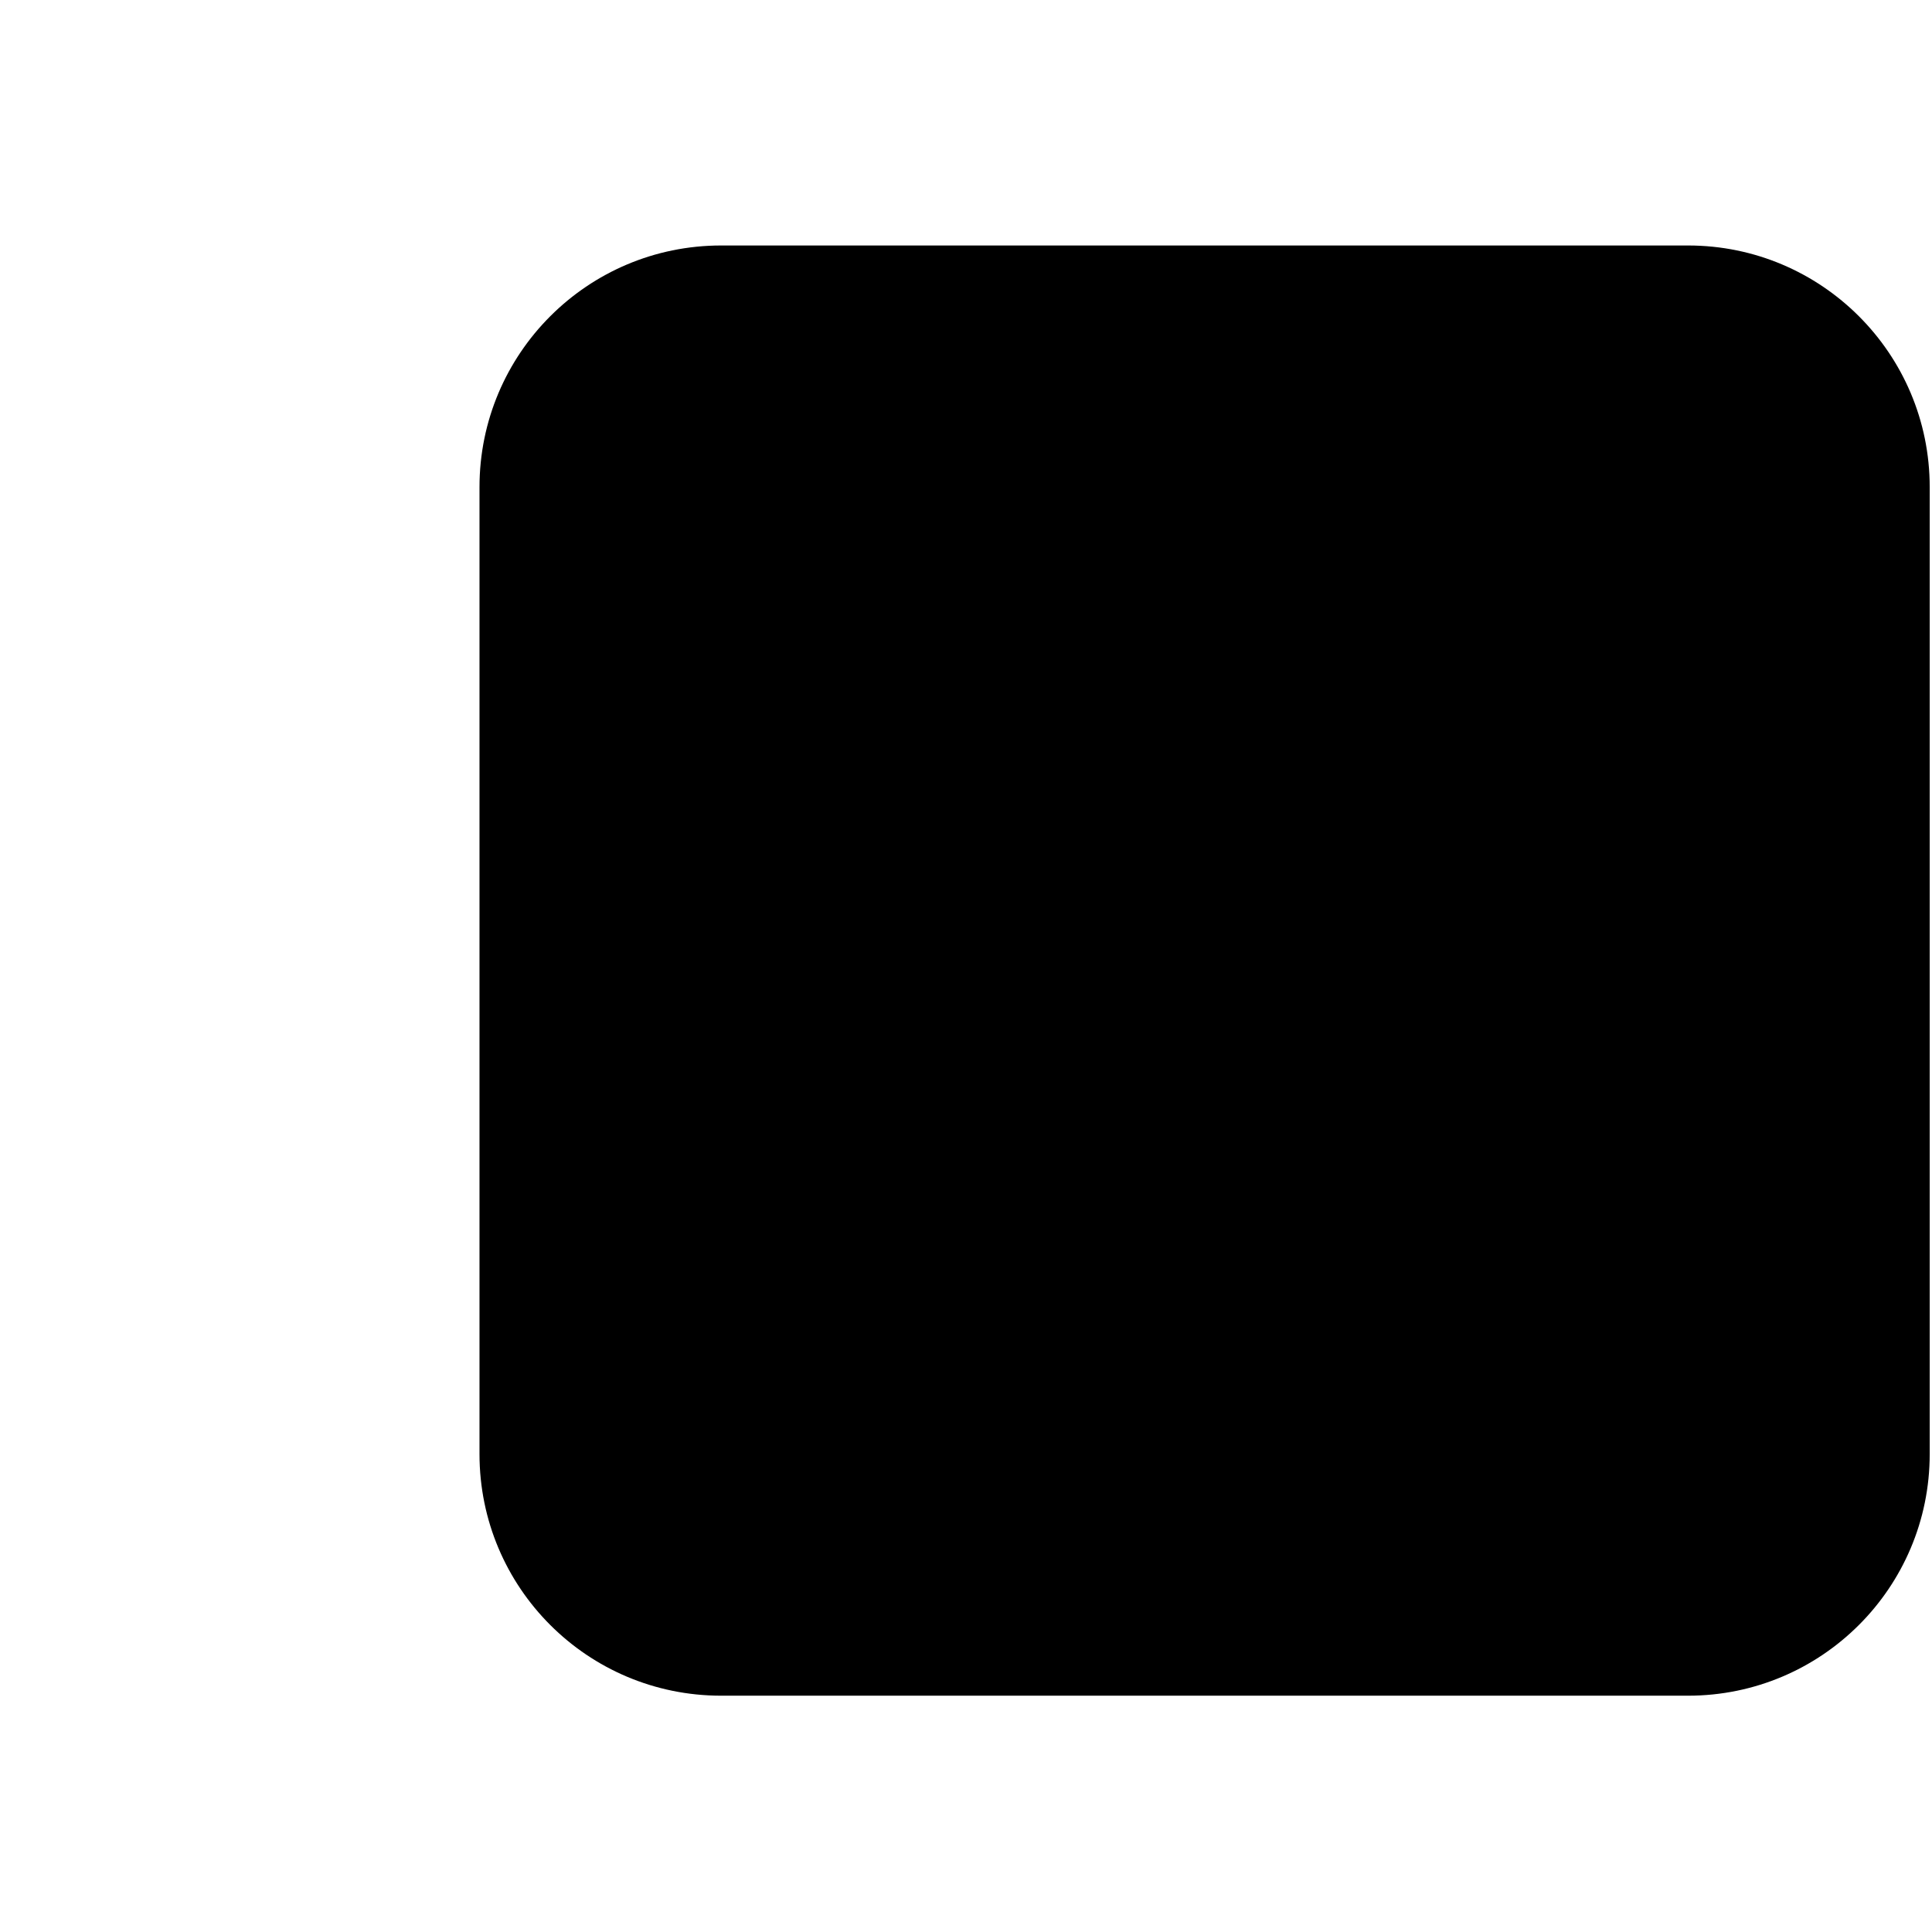
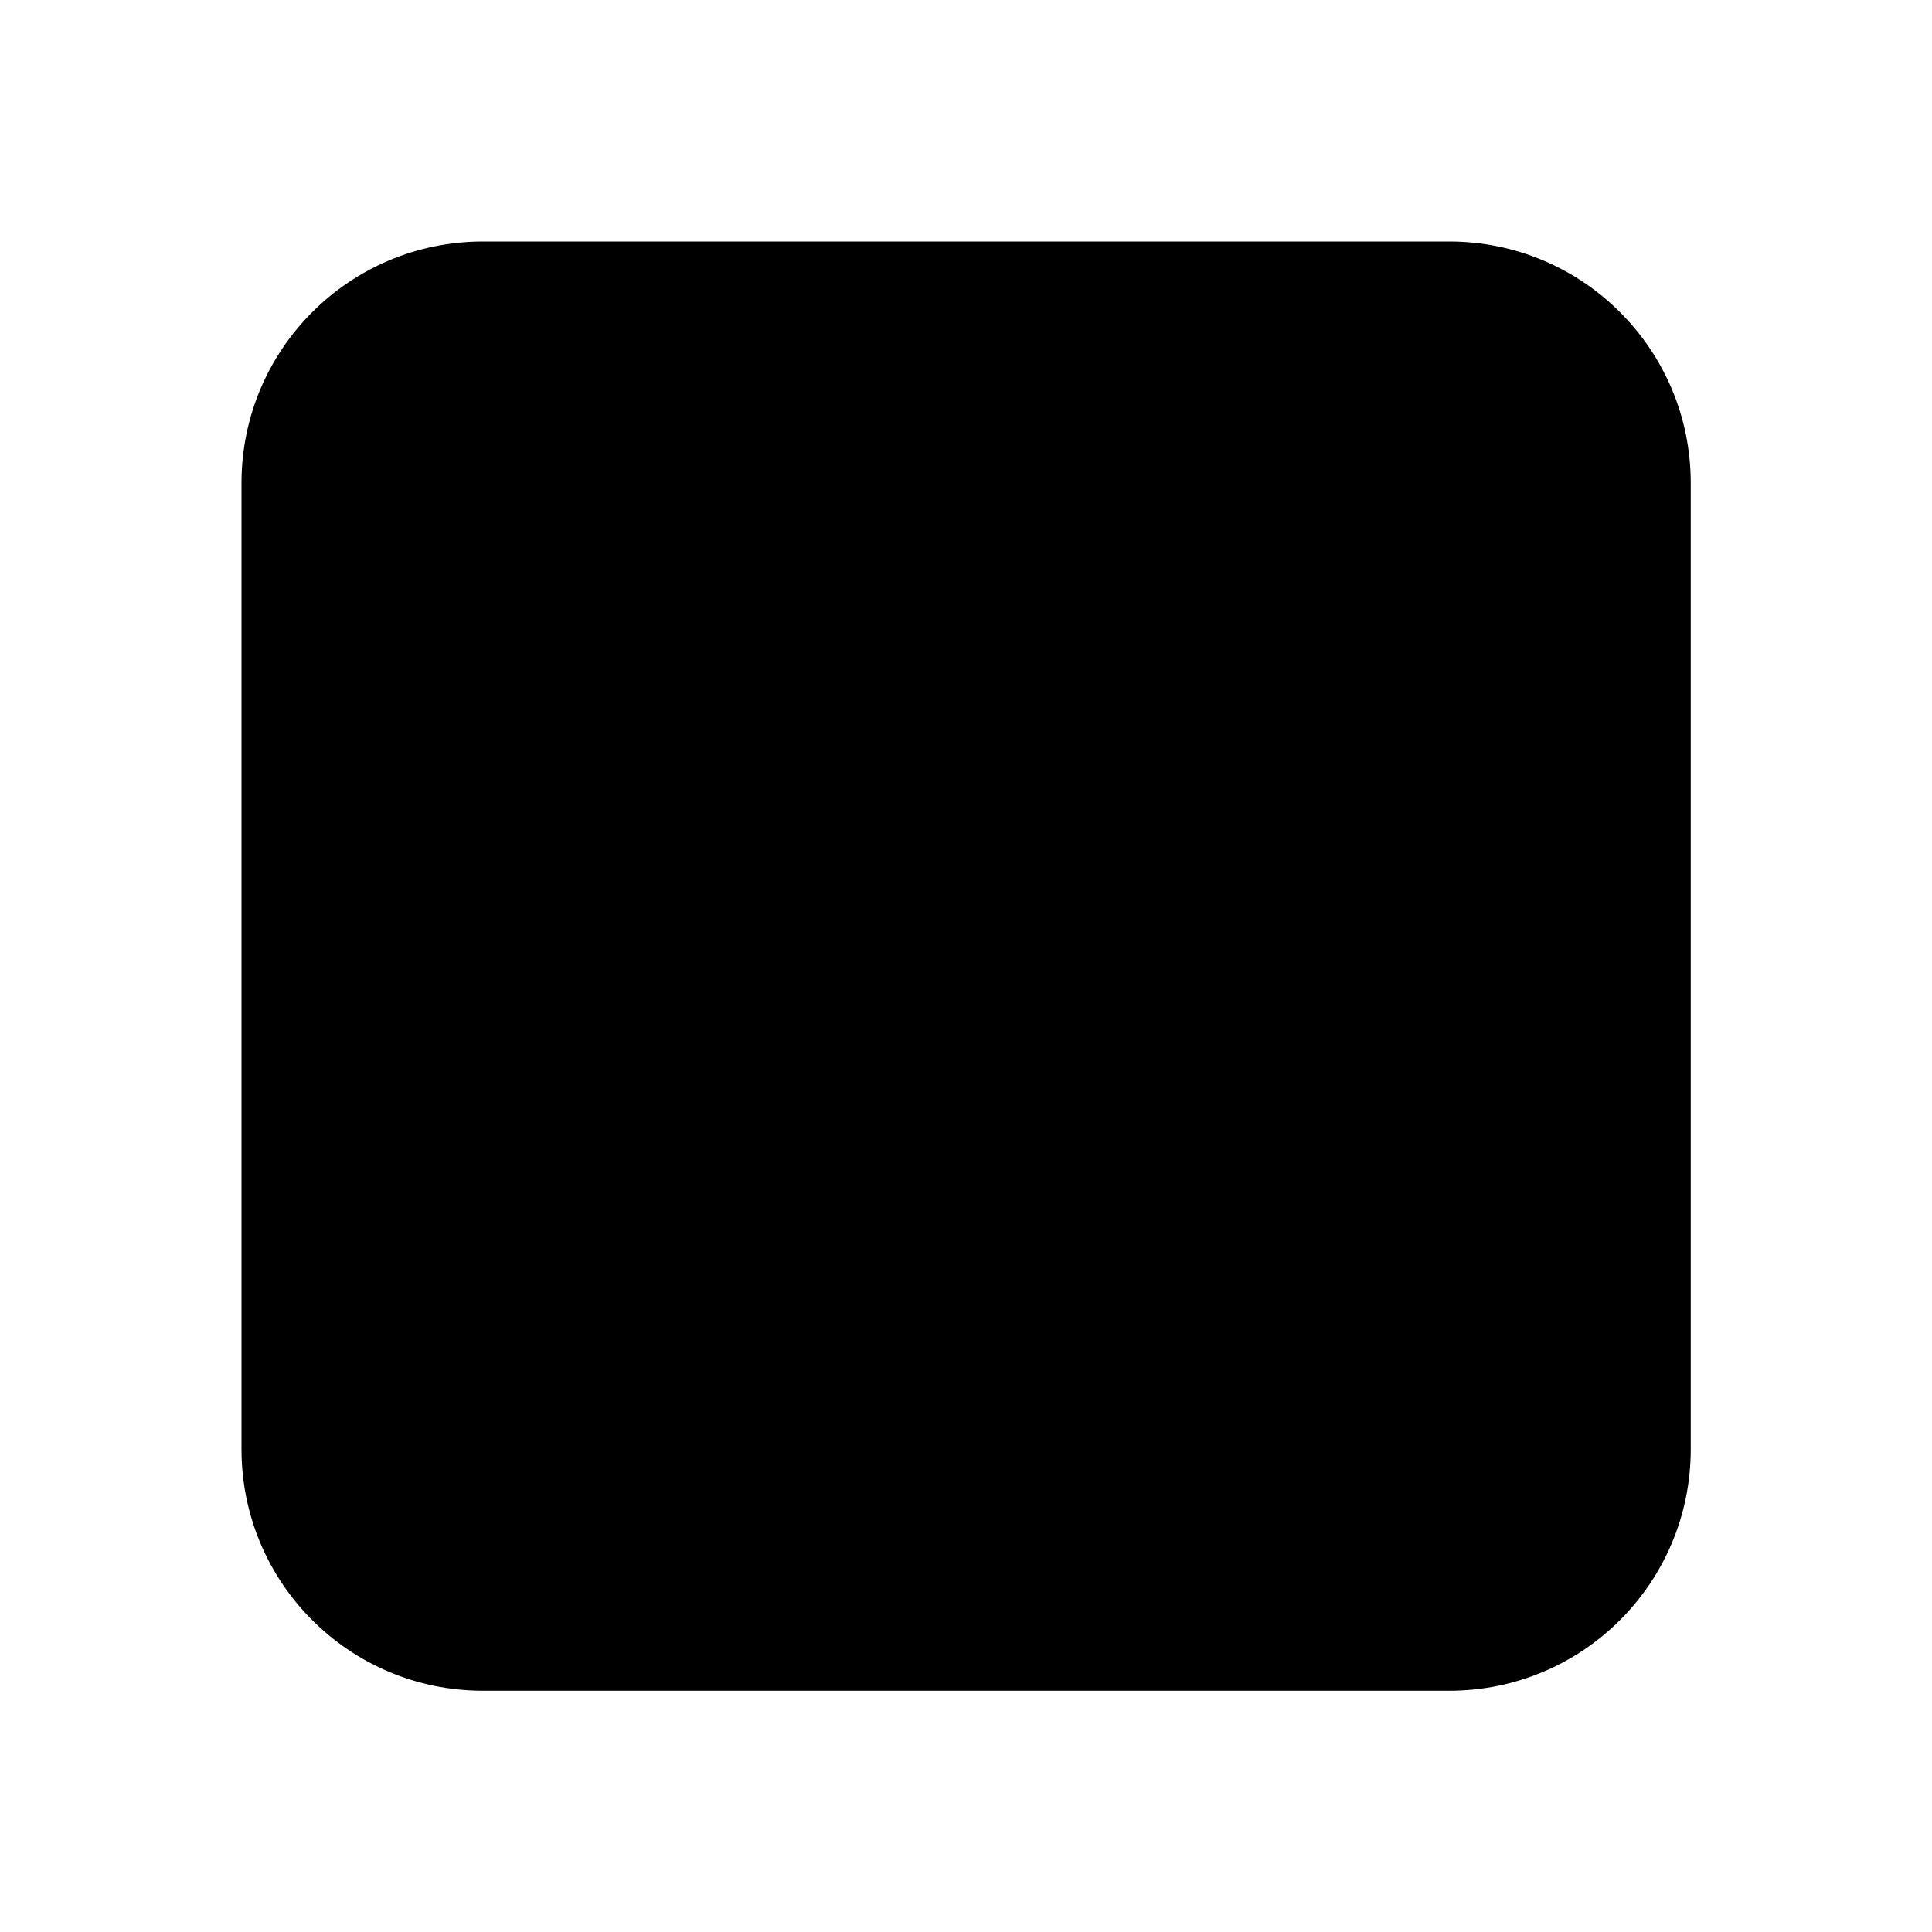
<svg xmlns="http://www.w3.org/2000/svg" width="16" height="16" fill="currentColor" class="bi bi-stop-fill" viewBox="0 0 16 16">
-   <path d="M 5.972 2.033 L 13.98 2.033 C 15.085 2.033 15.981 2.929 15.981 4.034 L 15.981 12.042 C 15.981 13.148 15.085 14.043 13.98 14.043 L 5.972 14.043 C 4.866 14.043 3.971 13.148 3.971 12.042 L 3.971 4.034 C 3.971 2.929 4.866 2.033 5.972 2.033" style="" />
+   <path d="M 4 2 L 12.002 2 C 13.107 2 14.002 2.895 14.002 4 L 14.002 12.002 C 14.002 13.108 13.107 14.002 12.002 14.002 L 4 14.002 C 2.894 14.002 2 13.108 2 12.002 L 2 4 C 2 2.895 2.894 2 4 2" style="transform-box: fill-box; transform-origin: 50% 50%;" />
</svg>
